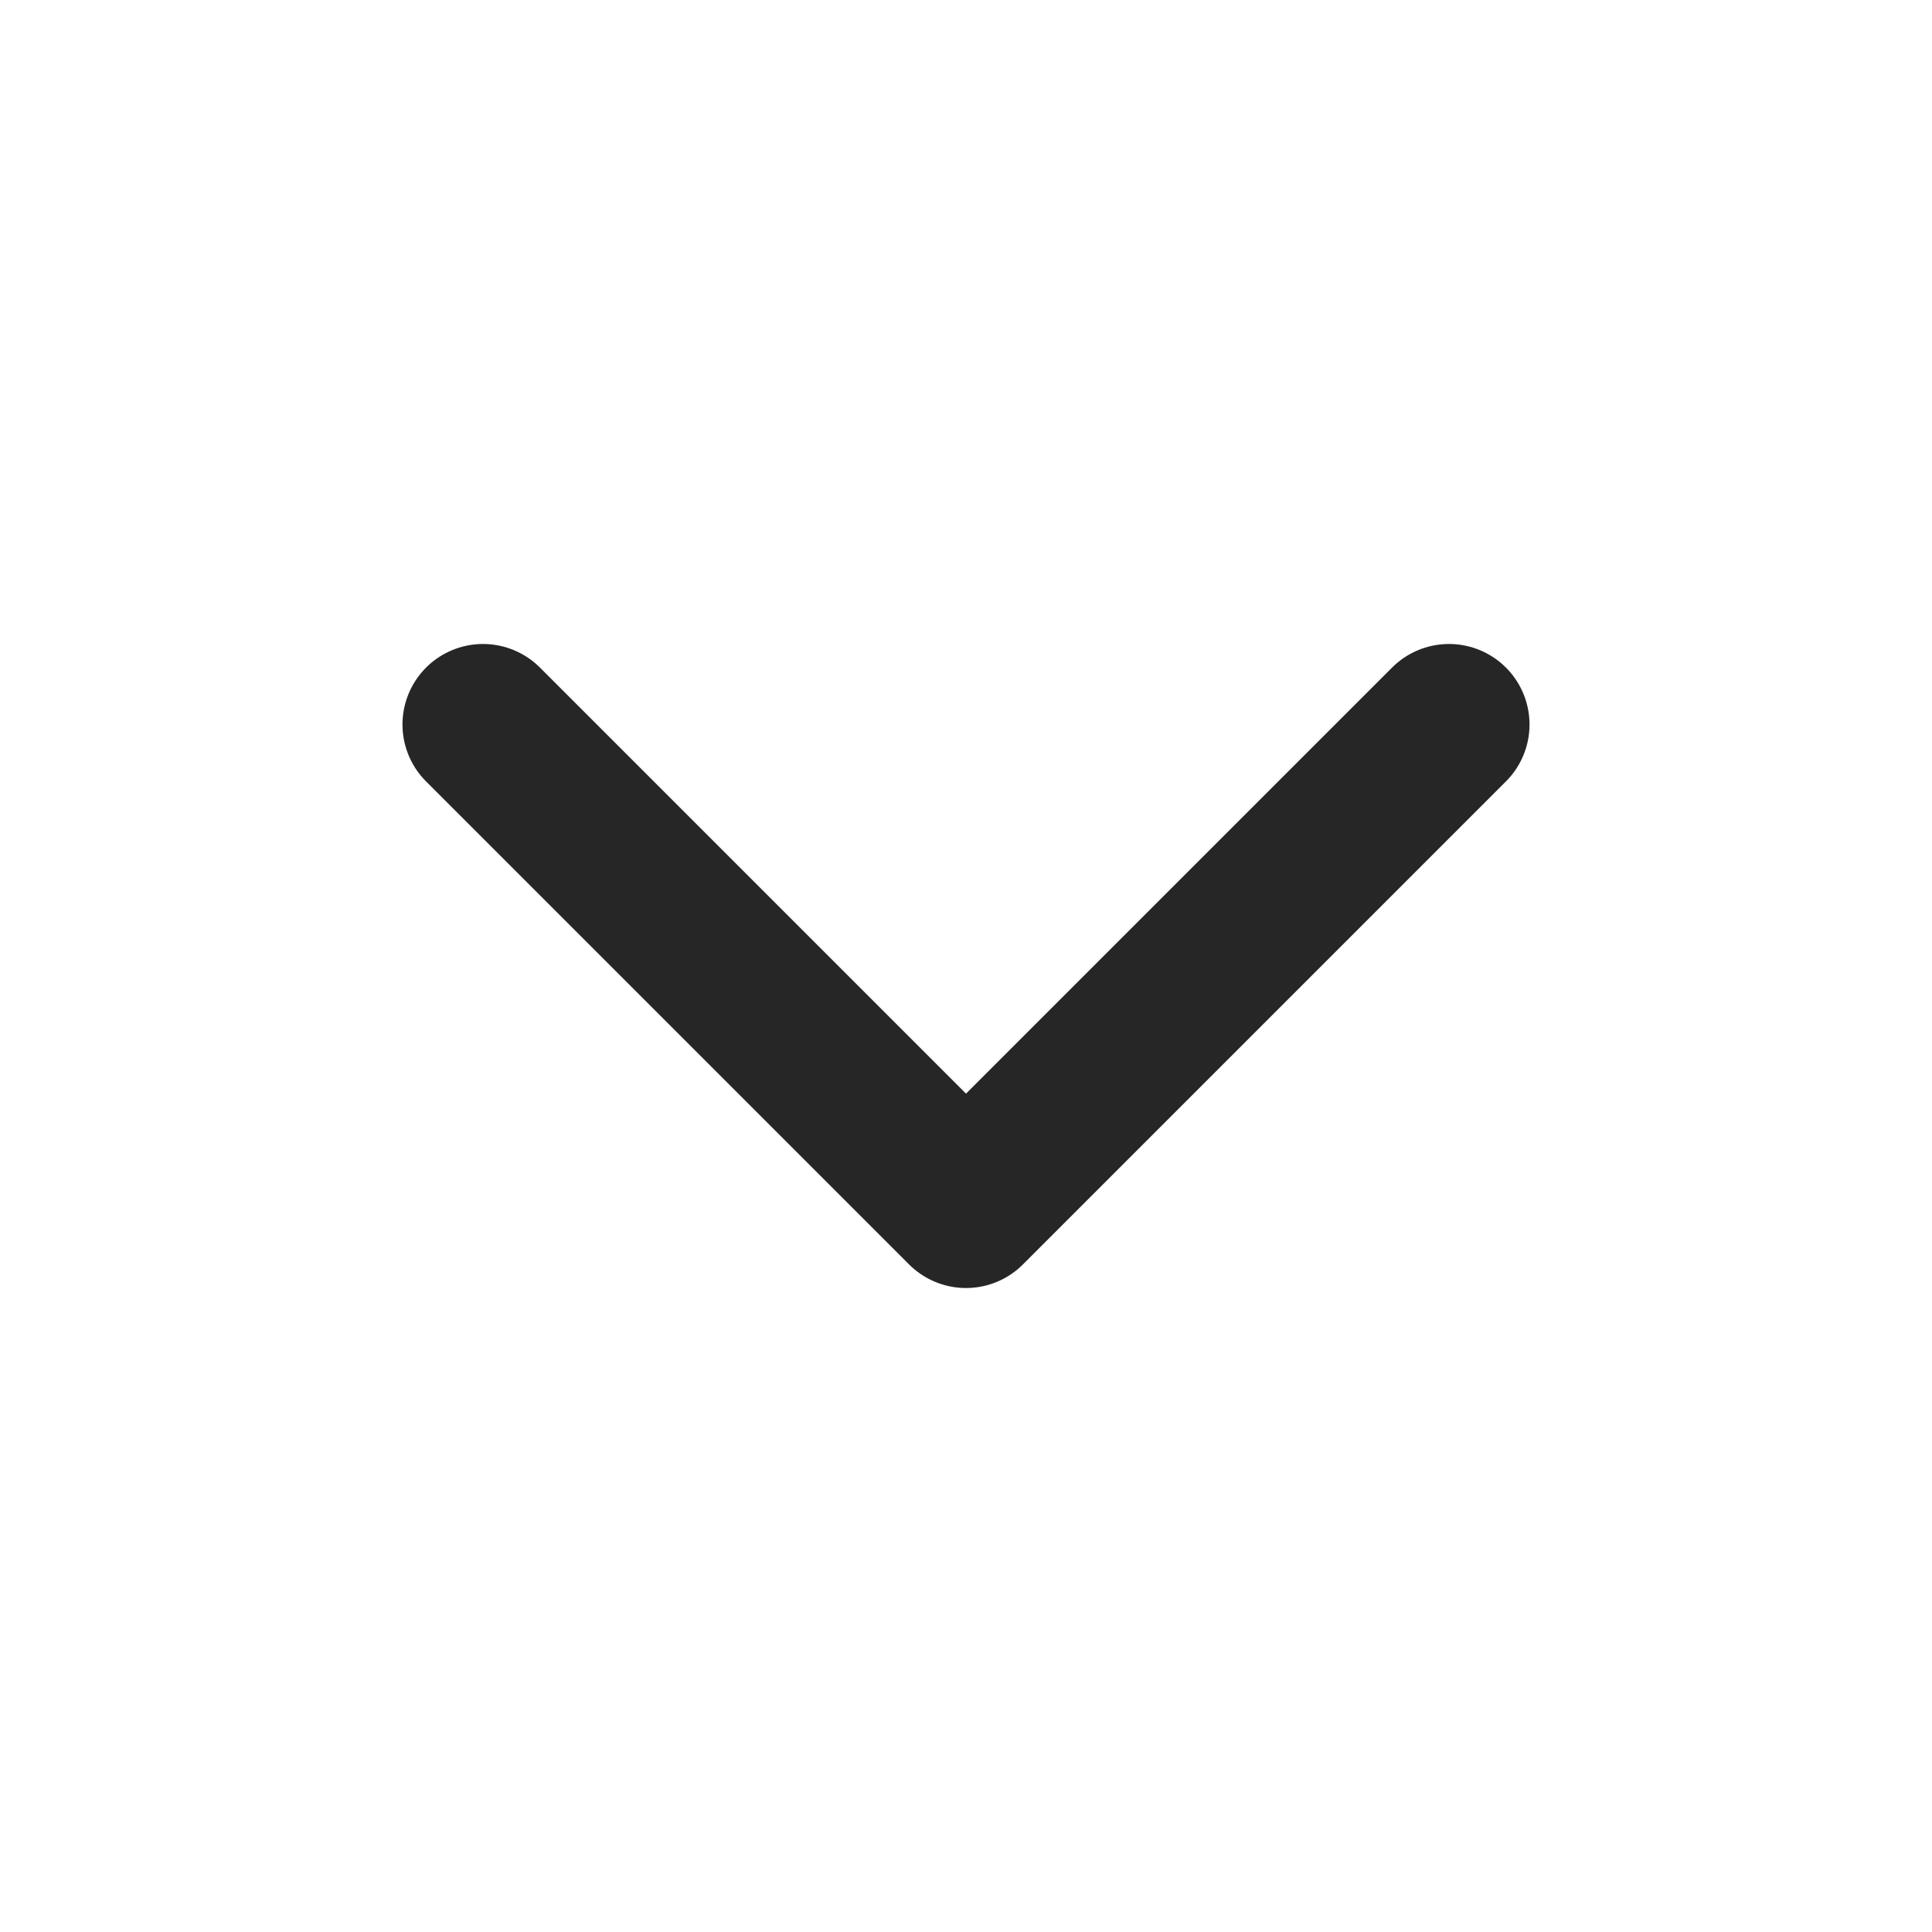
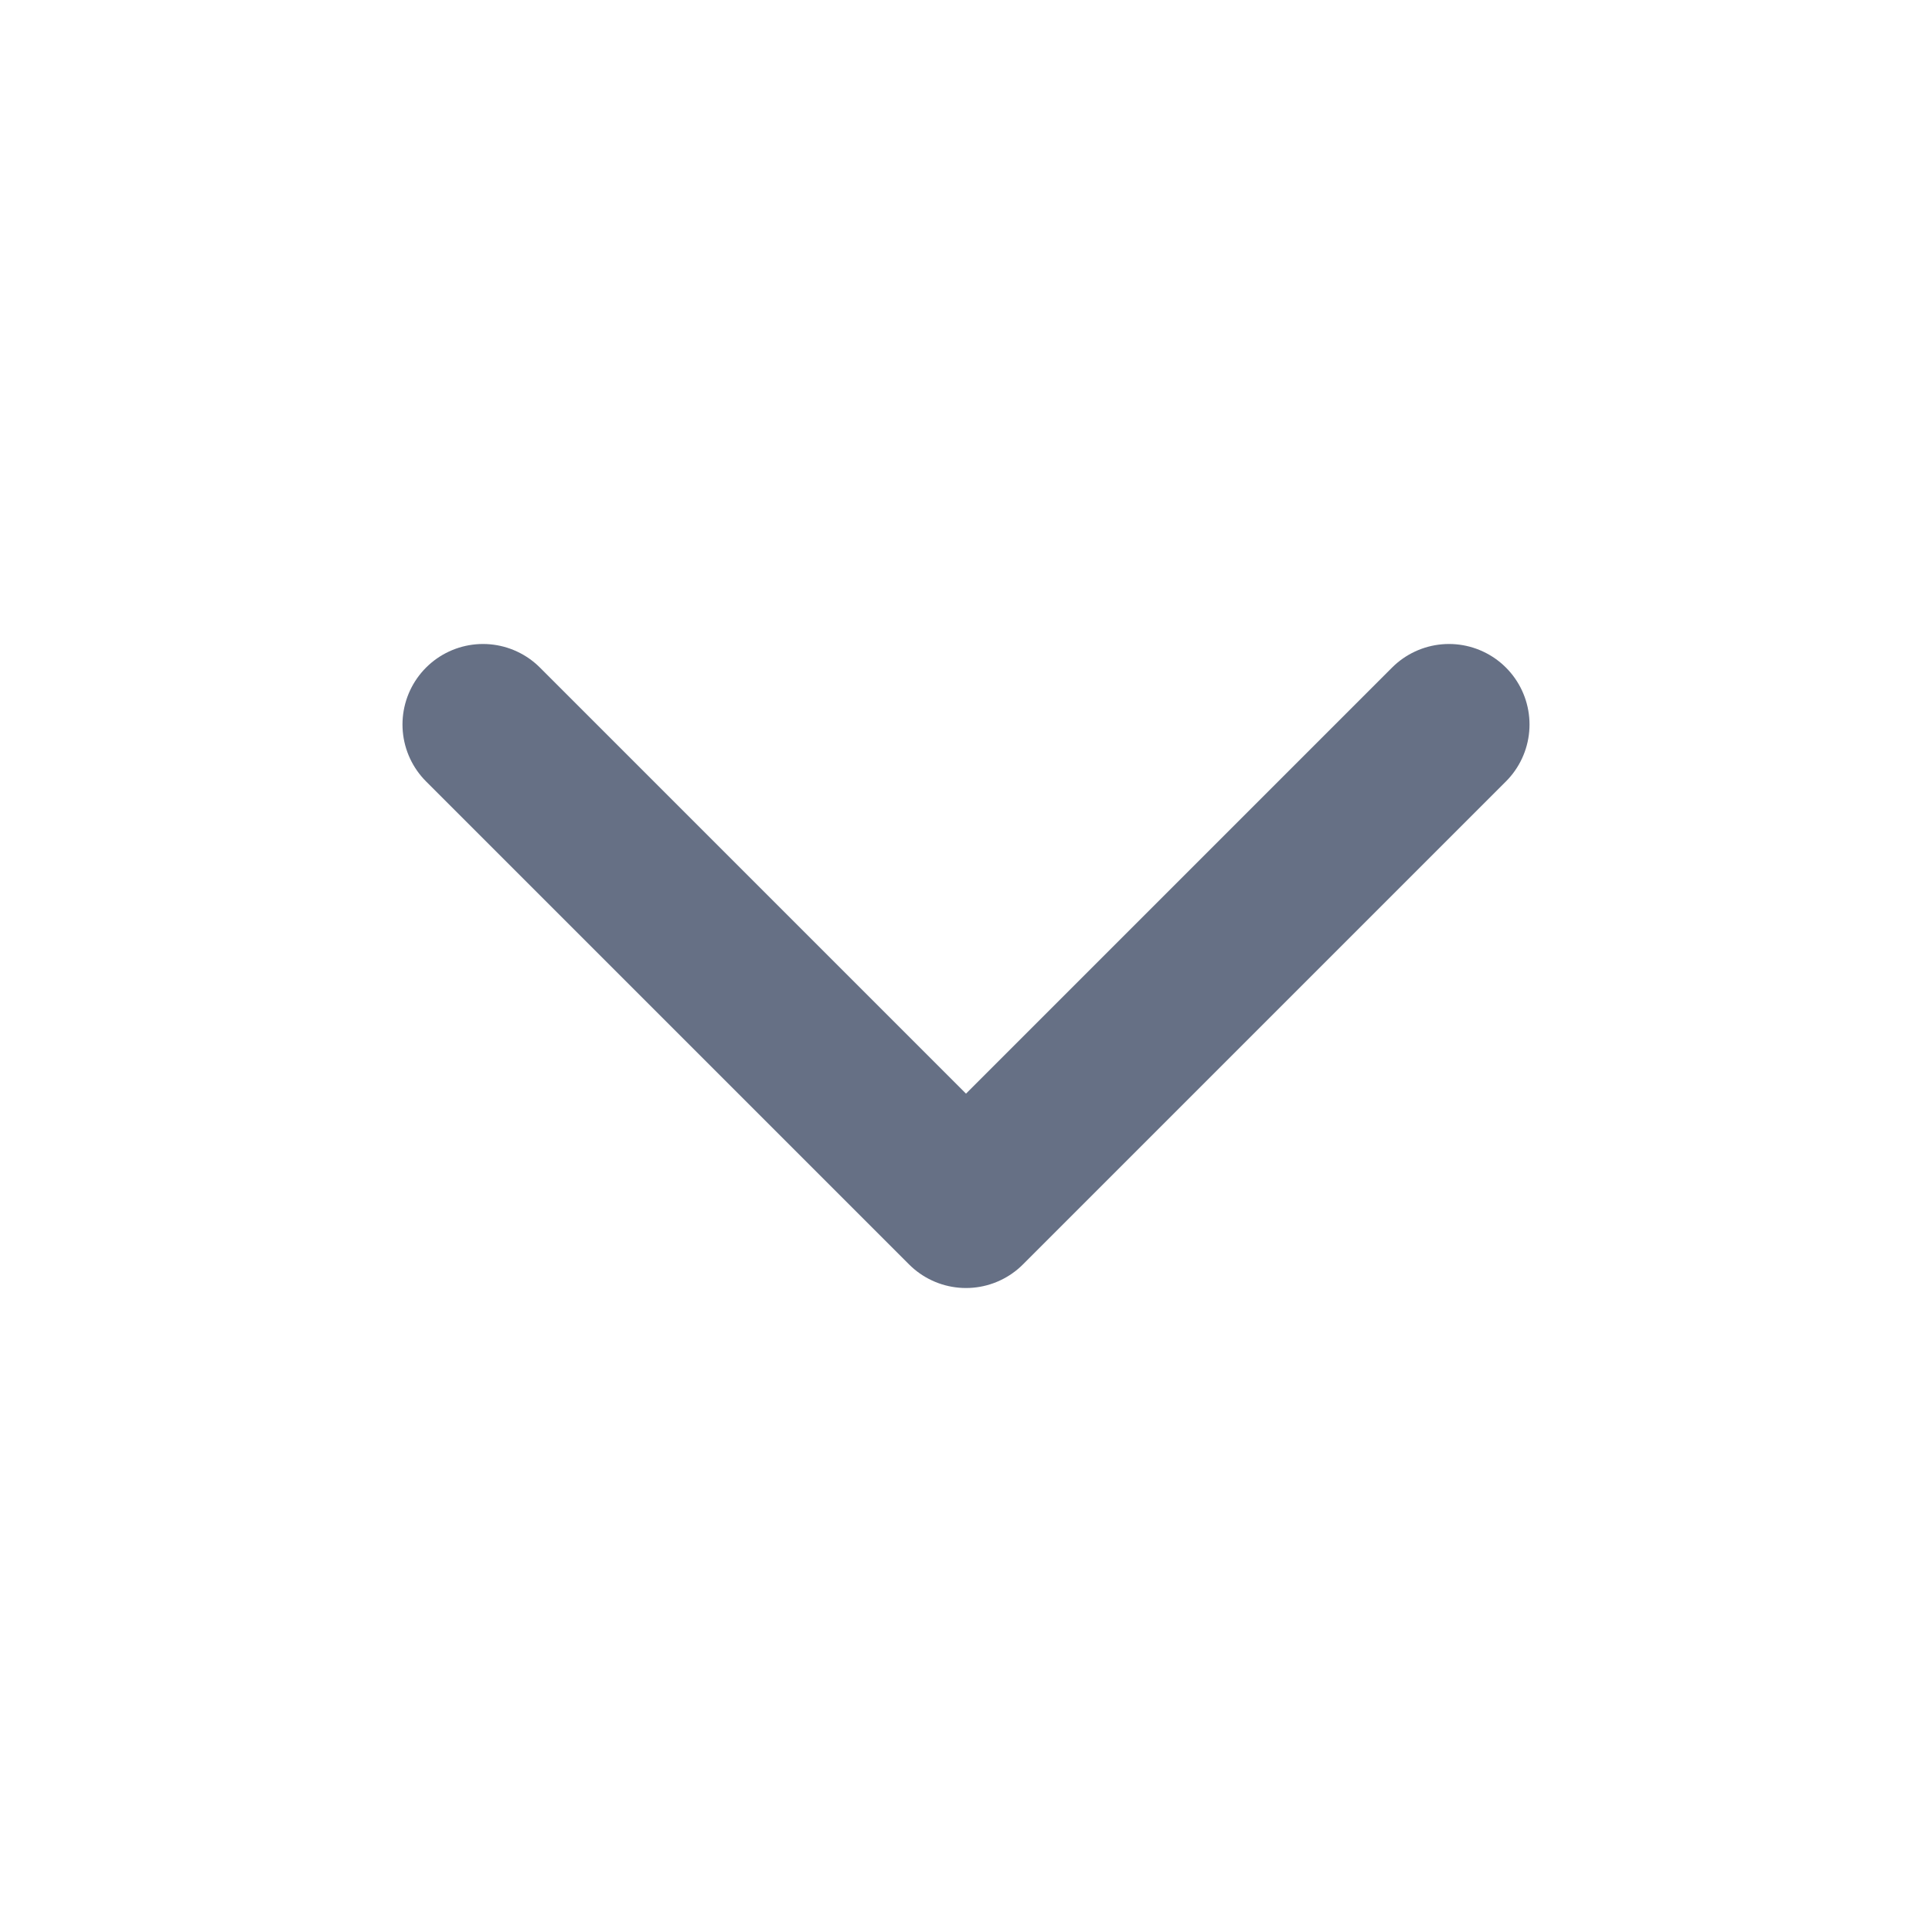
<svg xmlns="http://www.w3.org/2000/svg" width="20" height="20" viewBox="0 0 20 20" fill="none">
-   <path d="M5 7.5L10 12.5L15 7.5" stroke="#262626" stroke-width="1.667" stroke-linecap="round" stroke-linejoin="round" />
+   <path d="M5 7.5L10 12.5L15 7.5" stroke="#667085" stroke-width="1.667" stroke-linecap="round" stroke-linejoin="round" />
</svg>
